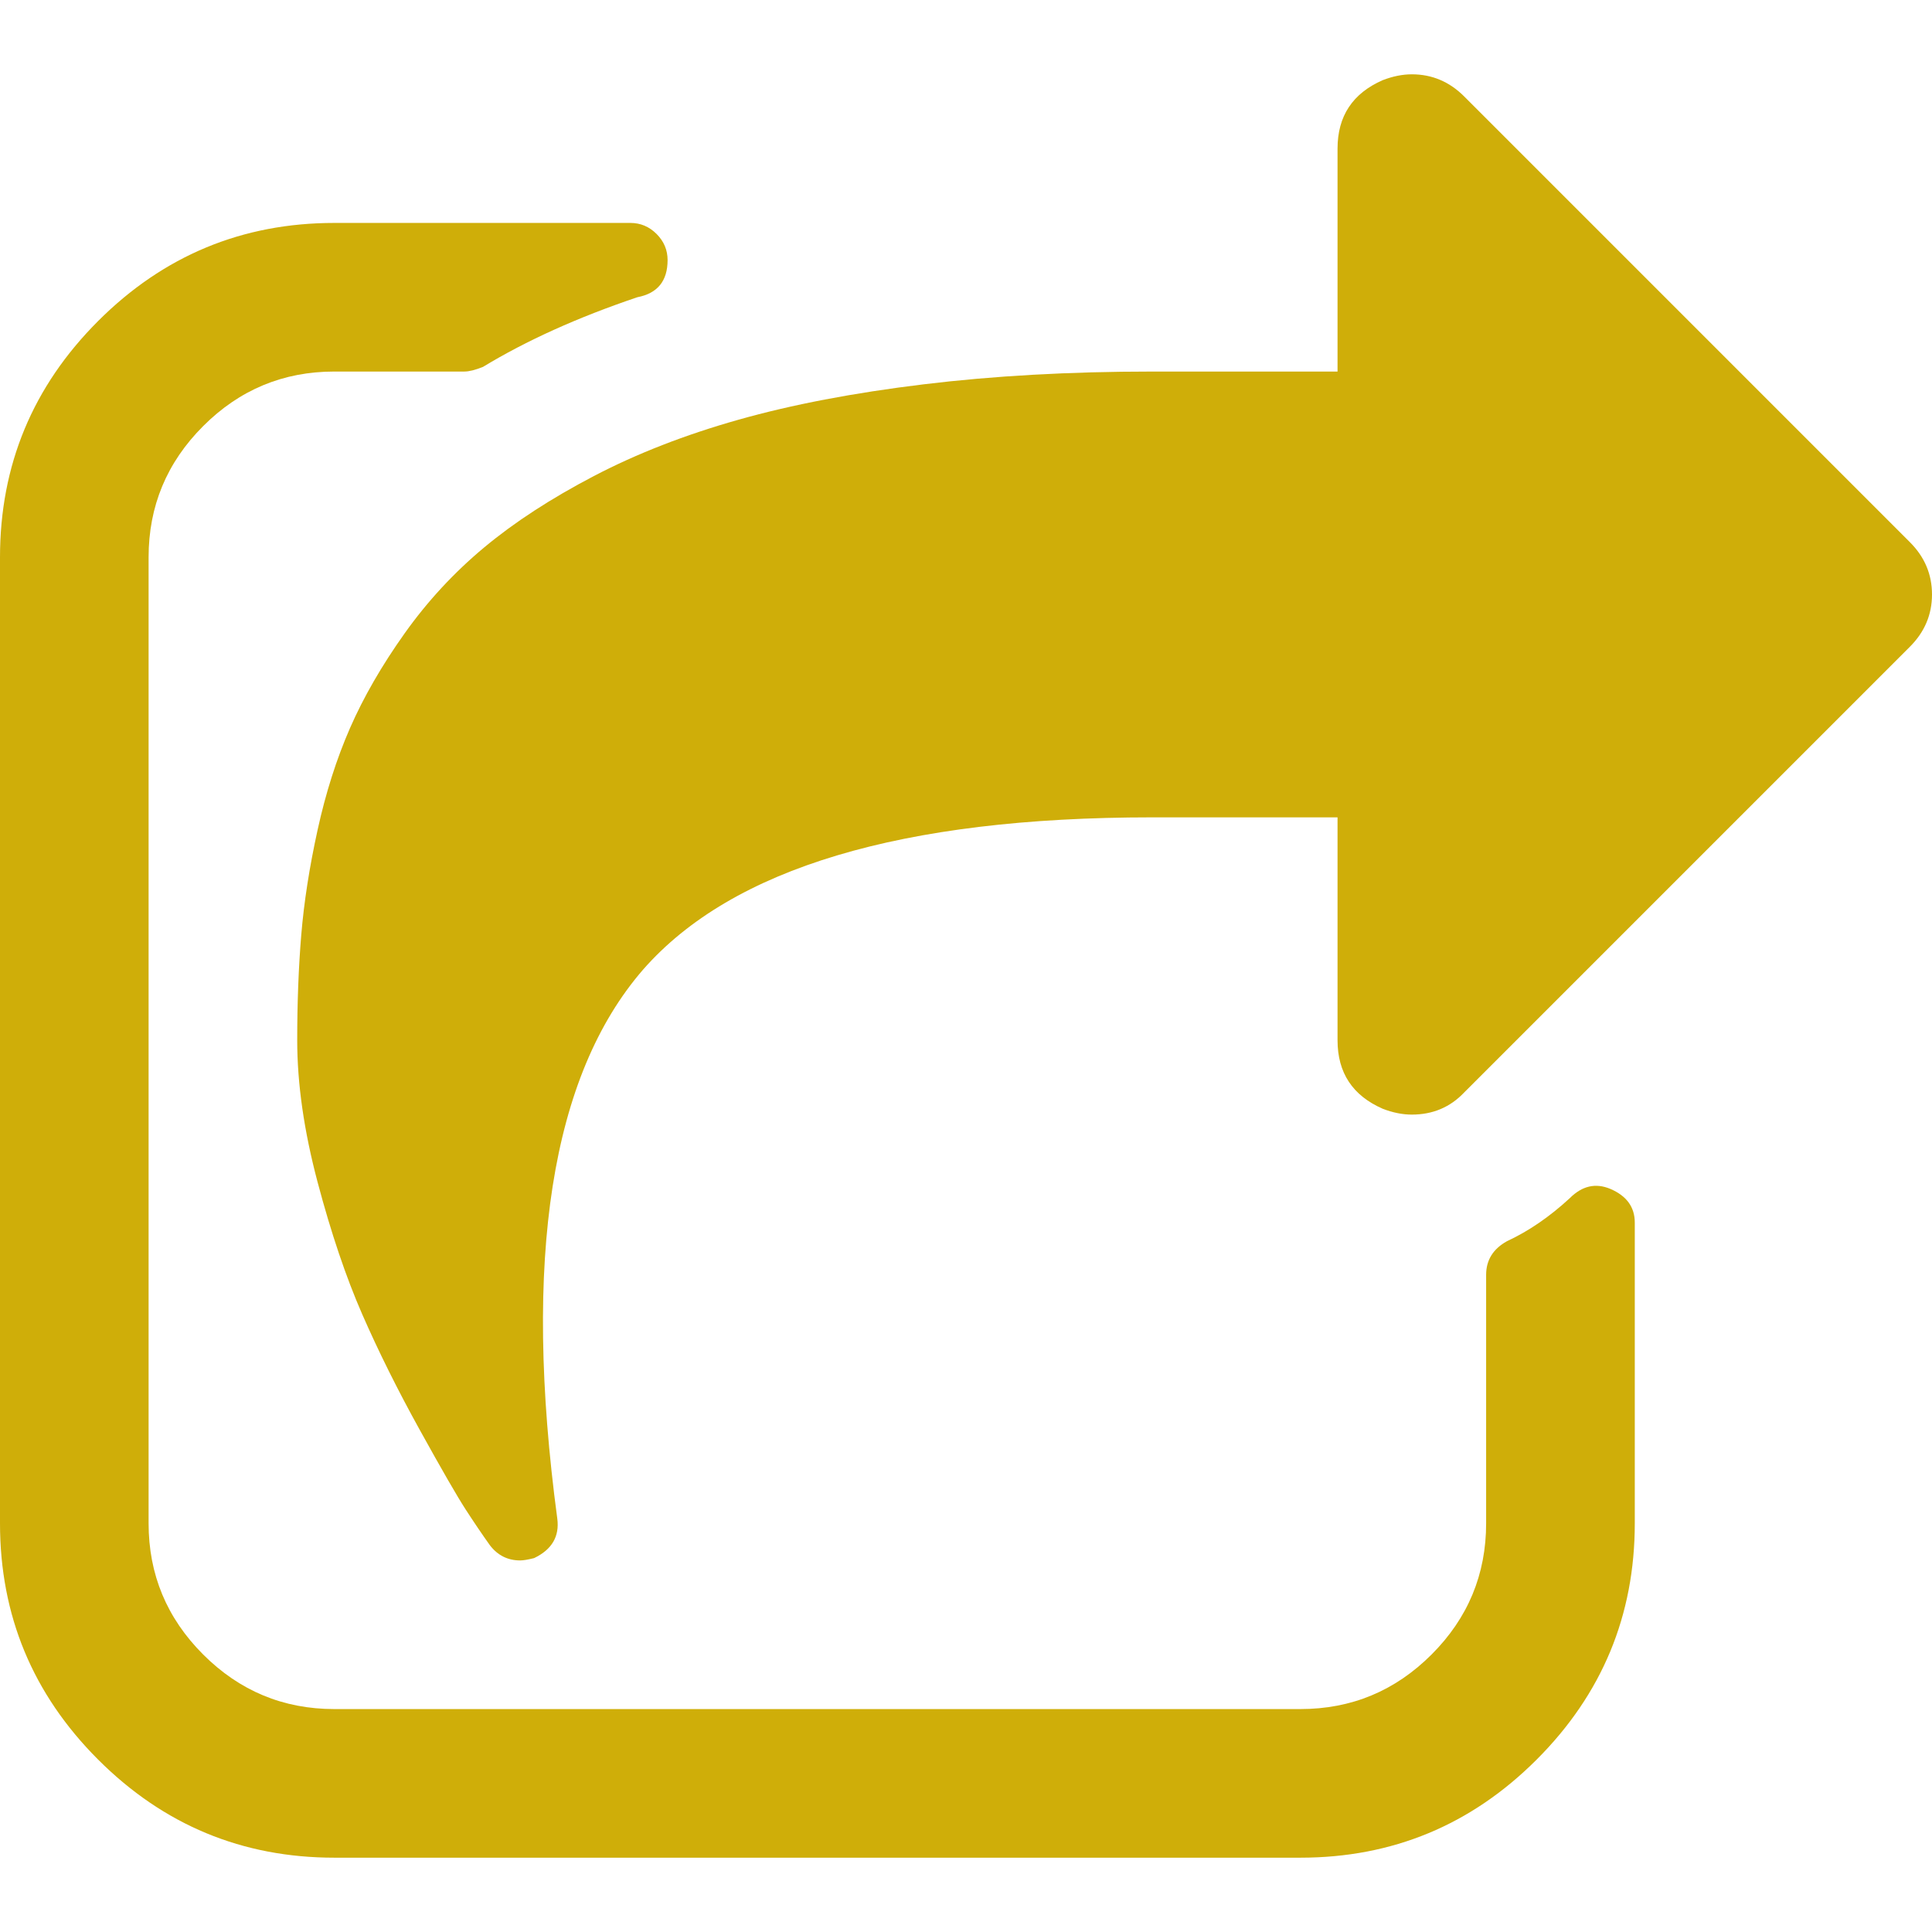
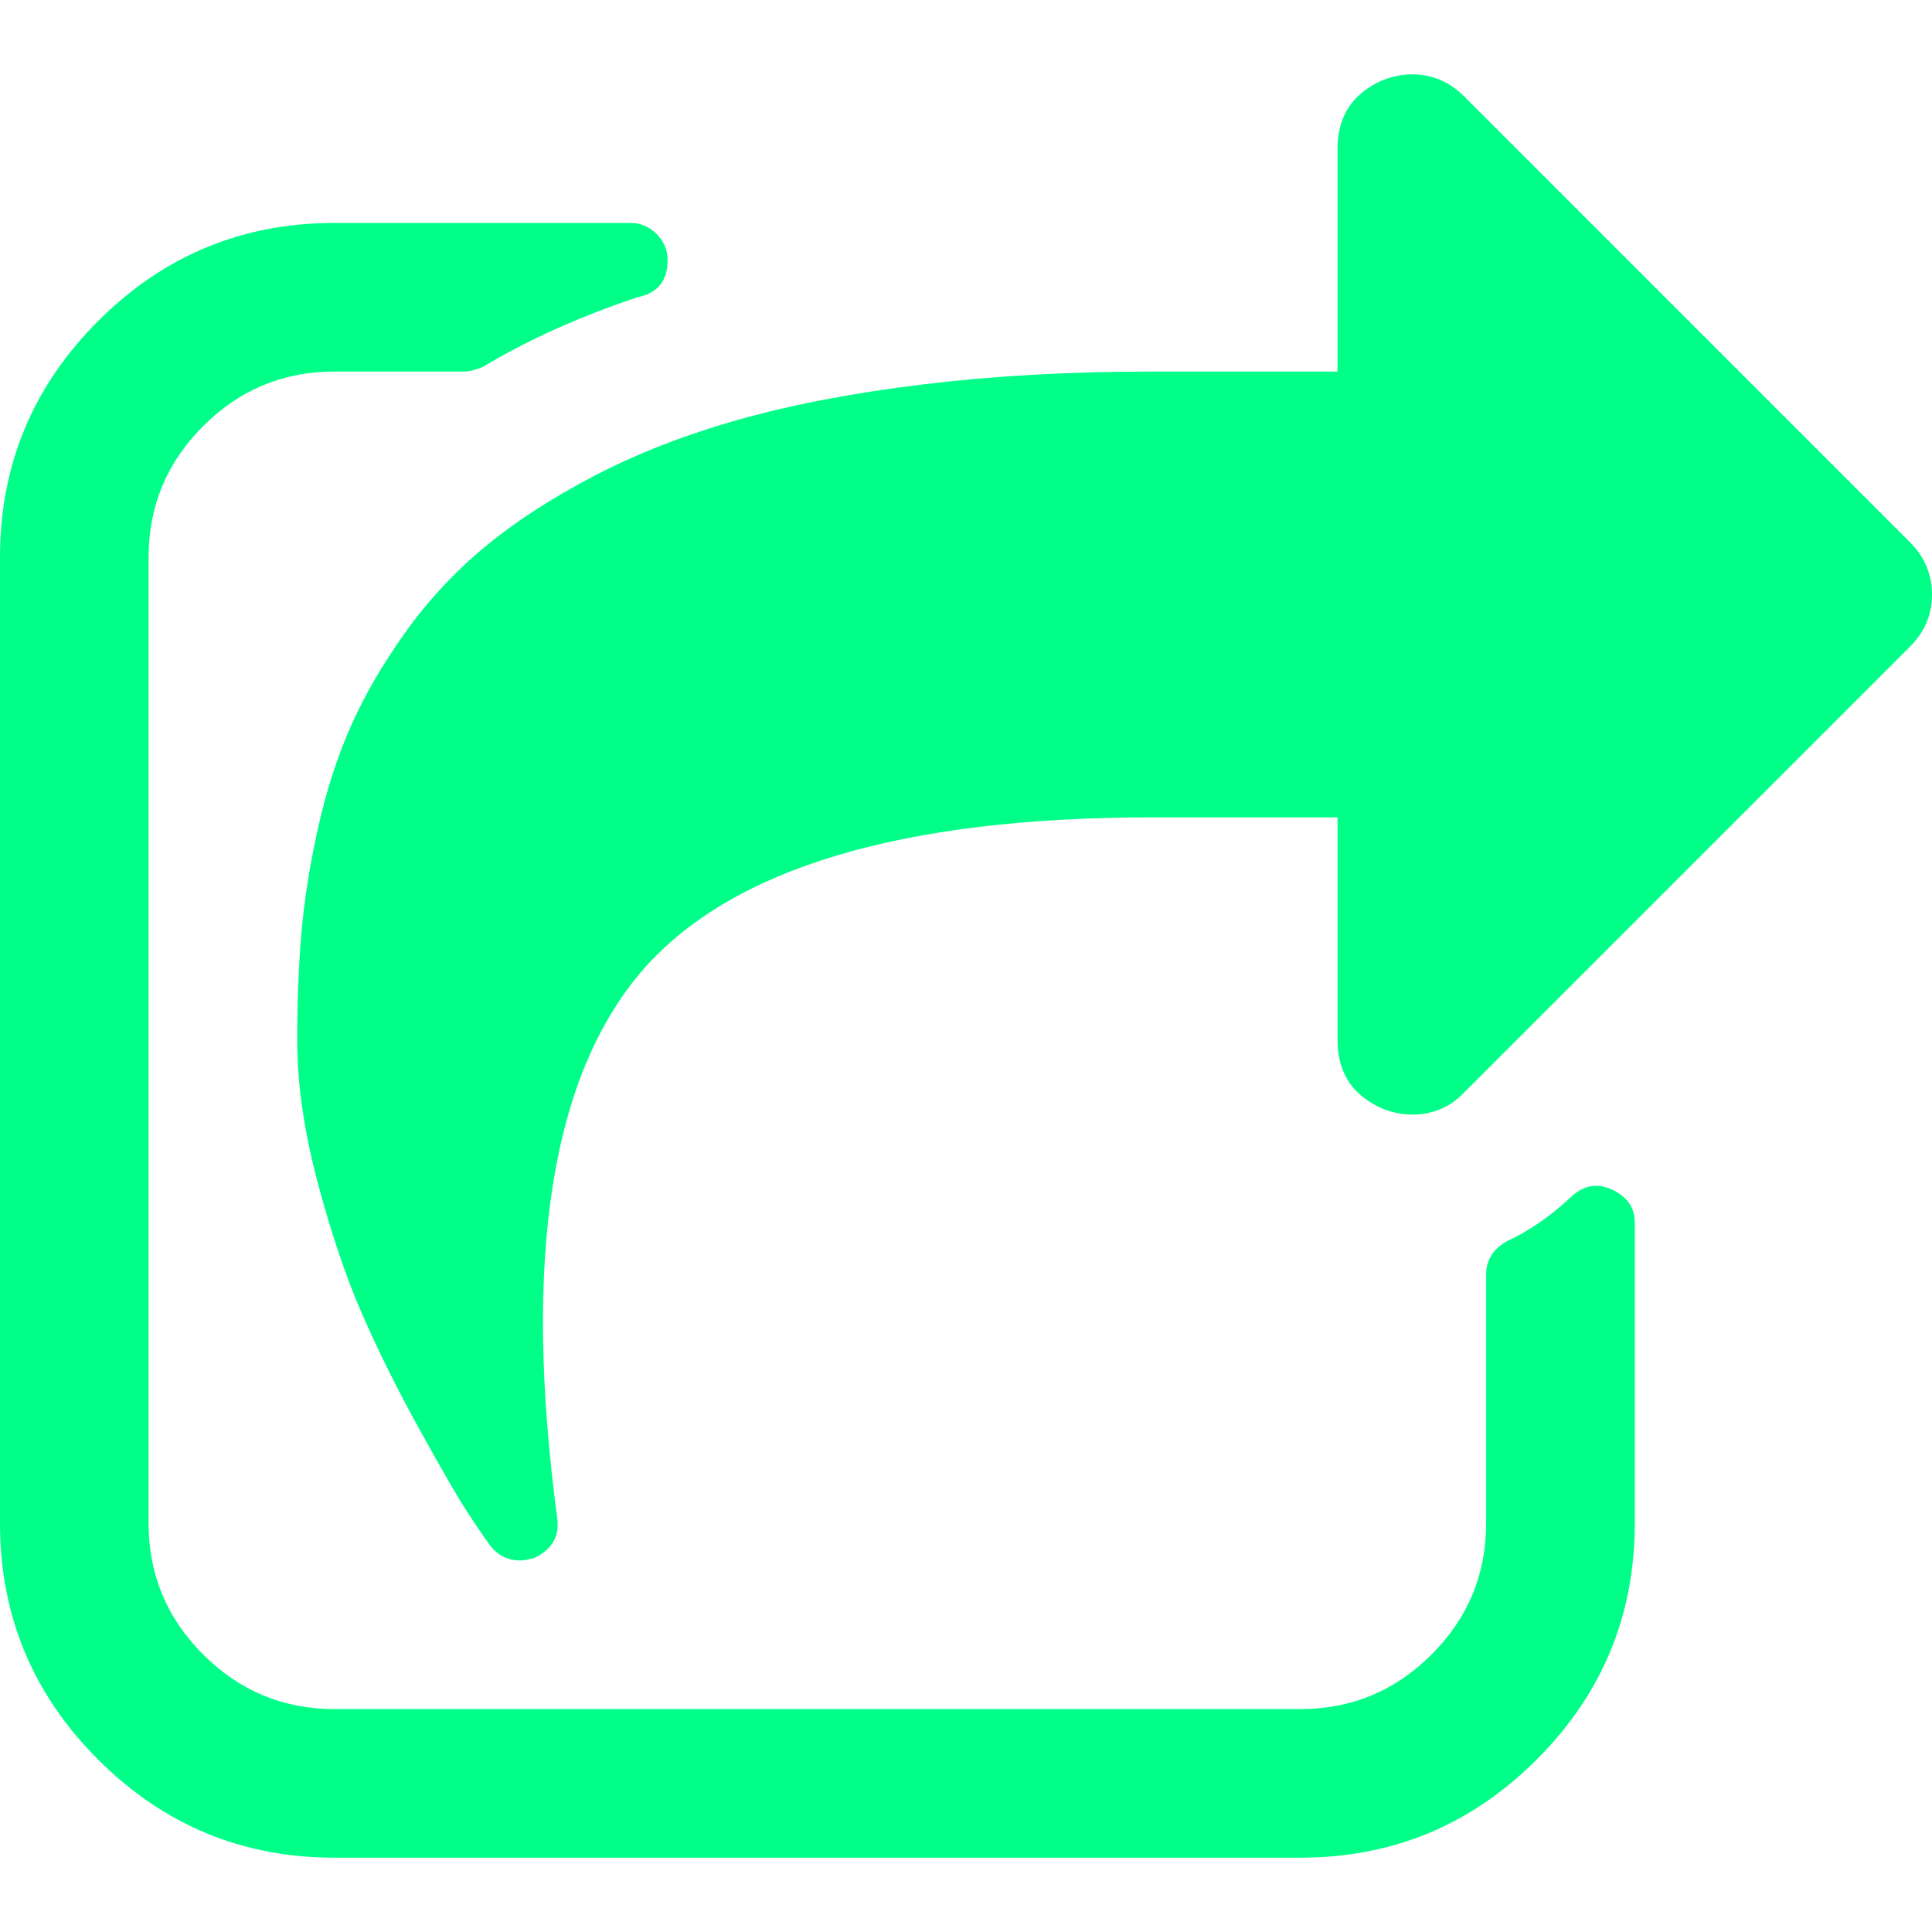
<svg xmlns="http://www.w3.org/2000/svg" version="1.1" id="Capa_1" x="0px" y="0px" width="60px" height="60px" viewBox="0 0 475.082 475.081" style="enable-background:new 0 0 475.082 475.081;" xml:space="preserve">
  <g>
    <g>
-       <path fill="#cfae09" d="M469.658,133.333L360.029,23.697c-3.621-3.617-7.909-5.424-12.854-5.424c-2.275,0-4.661,0.476-7.132,1.425    c-7.426,3.237-11.139,8.852-11.139,16.846v54.821h-45.683c-20.174,0-38.879,1.047-56.101,3.14    c-17.224,2.092-32.404,4.993-45.537,8.708c-13.134,3.708-24.983,8.326-35.547,13.846c-10.562,5.518-19.555,11.372-26.98,17.559    c-7.426,6.186-13.943,13.23-19.558,21.129c-5.618,7.898-10.088,15.653-13.422,23.267c-3.328,7.616-5.992,15.99-7.992,25.125    c-2.002,9.137-3.333,17.701-3.999,25.693c-0.666,7.994-0.999,16.657-0.999,25.979c0,10.663,1.668,22.271,4.998,34.838    c3.331,12.559,6.995,23.407,10.992,32.545c3.996,9.13,8.709,18.603,14.134,28.403c5.424,9.802,9.182,16.317,11.276,19.555    c2.093,3.23,4.095,6.187,5.997,8.85c1.903,2.474,4.377,3.71,7.421,3.71c0.765,0,1.902-0.186,3.427-0.568    c4.377-2.095,6.279-5.325,5.708-9.705c-8.564-63.954-1.52-108.973,21.128-135.047c21.892-24.934,63.575-37.403,125.051-37.403    h45.686v54.816c0,8.001,3.71,13.613,11.136,16.851c2.471,0.951,4.853,1.424,7.132,1.424c5.14,0,9.425-1.807,12.854-5.421    l109.633-109.637c3.613-3.619,5.424-7.898,5.424-12.847C475.082,141.23,473.271,136.944,469.658,133.333z" />
-       <path fill="#cfae09" d="M395.996,292.356c-3.625-1.529-6.951-0.763-9.993,2.283c-4.948,4.568-10.092,8.093-15.42,10.564    c-3.433,1.902-5.141,4.66-5.141,8.277v61.104c0,12.562-4.466,23.308-13.415,32.26c-8.945,8.946-19.704,13.419-32.264,13.419    H82.222c-12.564,0-23.318-4.473-32.264-13.419c-8.947-8.952-13.418-19.697-13.418-32.26V137.039    c0-12.563,4.471-23.313,13.418-32.259c8.945-8.947,19.699-13.418,32.264-13.418h31.977c1.141,0,2.666-0.383,4.568-1.143    c10.66-6.473,23.313-12.185,37.972-17.133c4.949-0.95,7.423-3.994,7.423-9.136c0-2.474-0.903-4.611-2.712-6.423    c-1.809-1.804-3.946-2.708-6.423-2.708H82.226c-22.65,0-42.018,8.042-58.102,24.125C8.042,95.026,0,114.394,0,137.044v237.537    c0,22.651,8.042,42.018,24.125,58.102c16.084,16.084,35.452,24.126,58.102,24.126h237.541c22.647,0,42.017-8.042,58.101-24.126    c16.085-16.084,24.127-35.45,24.127-58.102v-73.946C401.995,296.829,399.996,294.071,395.996,292.356z" />
+       <path fill="#00ff88" d="M469.658,133.333L360.029,23.697c-3.621-3.617-7.909-5.424-12.854-5.424c-2.275,0-4.661,0.476-7.132,1.425    c-7.426,3.237-11.139,8.852-11.139,16.846v54.821h-45.683c-20.174,0-38.879,1.047-56.101,3.14    c-17.224,2.092-32.404,4.993-45.537,8.708c-13.134,3.708-24.983,8.326-35.547,13.846c-10.562,5.518-19.555,11.372-26.98,17.559    c-7.426,6.186-13.943,13.23-19.558,21.129c-5.618,7.898-10.088,15.653-13.422,23.267c-3.328,7.616-5.992,15.99-7.992,25.125    c-2.002,9.137-3.333,17.701-3.999,25.693c-0.666,7.994-0.999,16.657-0.999,25.979c0,10.663,1.668,22.271,4.998,34.838    c3.331,12.559,6.995,23.407,10.992,32.545c3.996,9.13,8.709,18.603,14.134,28.403c5.424,9.802,9.182,16.317,11.276,19.555    c2.093,3.23,4.095,6.187,5.997,8.85c1.903,2.474,4.377,3.71,7.421,3.71c0.765,0,1.902-0.186,3.427-0.568    c4.377-2.095,6.279-5.325,5.708-9.705c-8.564-63.954-1.52-108.973,21.128-135.047c21.892-24.934,63.575-37.403,125.051-37.403    h45.686v54.816c0,8.001,3.71,13.613,11.136,16.851c2.471,0.951,4.853,1.424,7.132,1.424c5.14,0,9.425-1.807,12.854-5.421    l109.633-109.637c3.613-3.619,5.424-7.898,5.424-12.847C475.082,141.23,473.271,136.944,469.658,133.333z" />
+       <path fill="#00ff88" d="M395.996,292.356c-3.625-1.529-6.951-0.763-9.993,2.283c-4.948,4.568-10.092,8.093-15.42,10.564    c-3.433,1.902-5.141,4.66-5.141,8.277v61.104c0,12.562-4.466,23.308-13.415,32.26c-8.945,8.946-19.704,13.419-32.264,13.419    H82.222c-12.564,0-23.318-4.473-32.264-13.419c-8.947-8.952-13.418-19.697-13.418-32.26V137.039    c0-12.563,4.471-23.313,13.418-32.259c8.945-8.947,19.699-13.418,32.264-13.418h31.977c1.141,0,2.666-0.383,4.568-1.143    c10.66-6.473,23.313-12.185,37.972-17.133c4.949-0.95,7.423-3.994,7.423-9.136c0-2.474-0.903-4.611-2.712-6.423    c-1.809-1.804-3.946-2.708-6.423-2.708H82.226c-22.65,0-42.018,8.042-58.102,24.125C8.042,95.026,0,114.394,0,137.044v237.537    c0,22.651,8.042,42.018,24.125,58.102c16.084,16.084,35.452,24.126,58.102,24.126h237.541c22.647,0,42.017-8.042,58.101-24.126    c16.085-16.084,24.127-35.45,24.127-58.102v-73.946C401.995,296.829,399.996,294.071,395.996,292.356z" />
    </g>
  </g>
  <g>
</g>
  <g>
</g>
  <g>
</g>
  <g>
</g>
  <g>
</g>
  <g>
</g>
  <g>
</g>
  <g>
</g>
  <g>
</g>
  <g>
</g>
  <g>
</g>
  <g>
</g>
  <g>
</g>
  <g>
</g>
  <g>
</g>
</svg>
